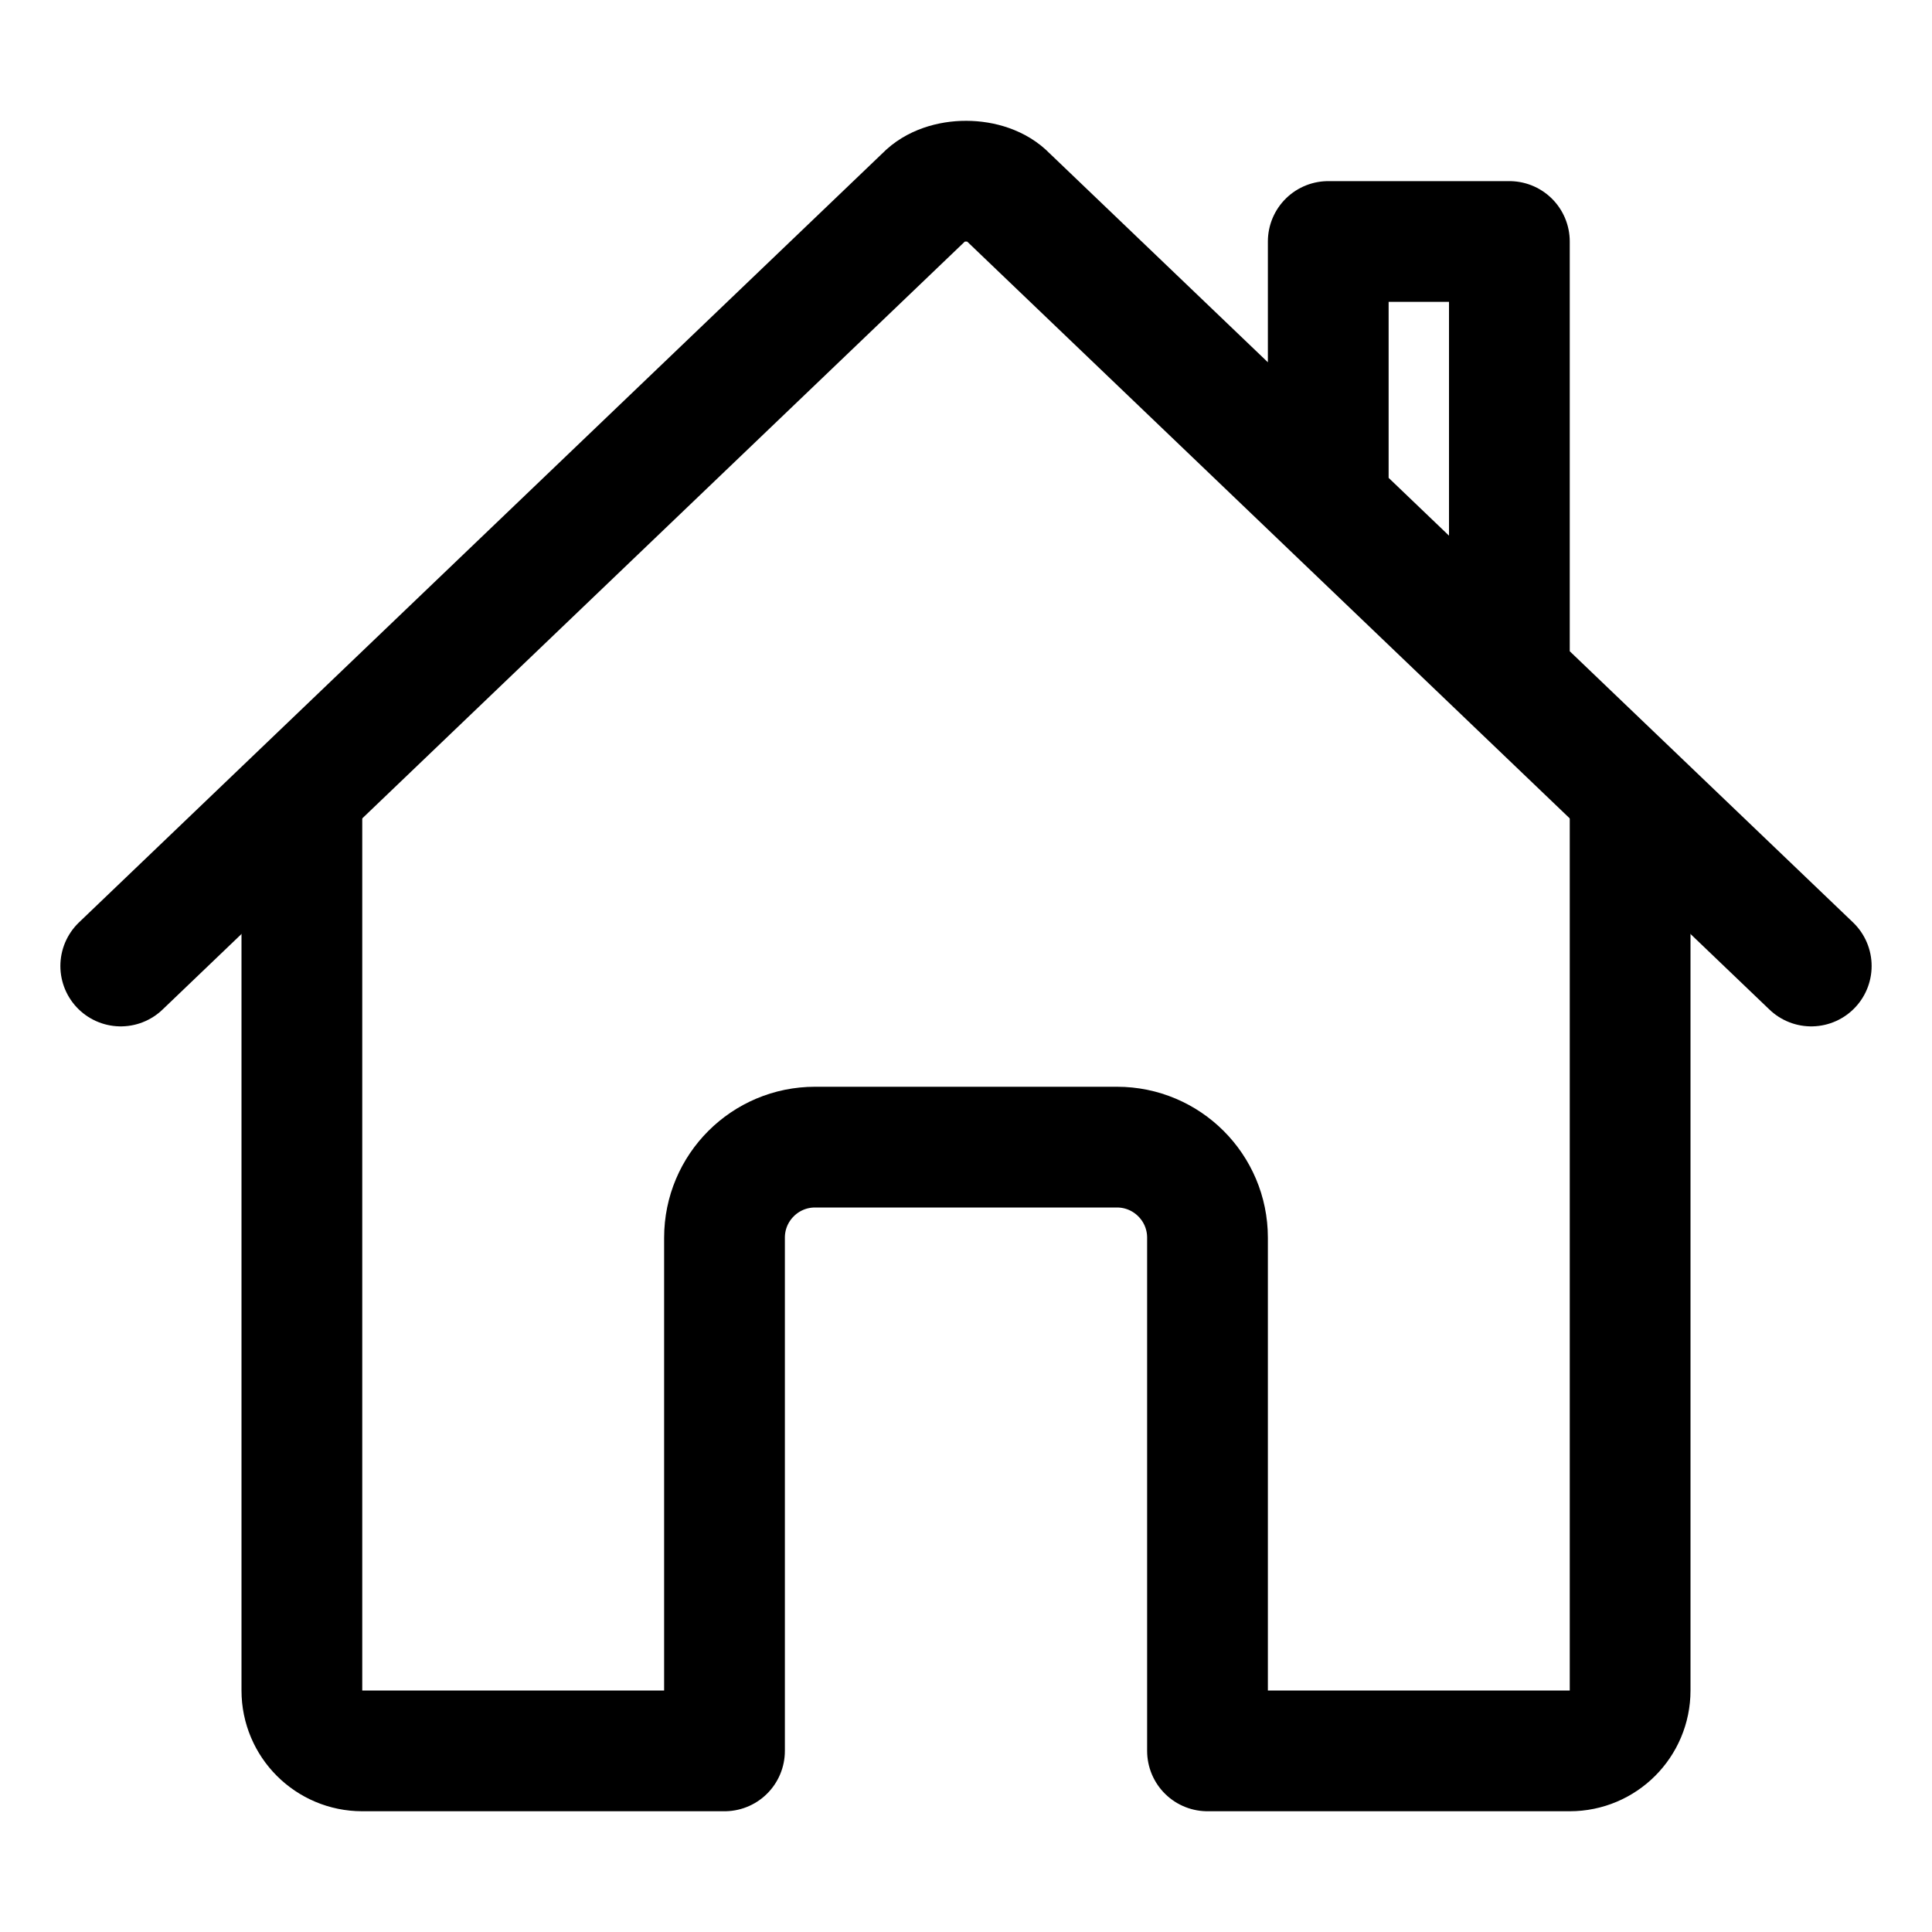
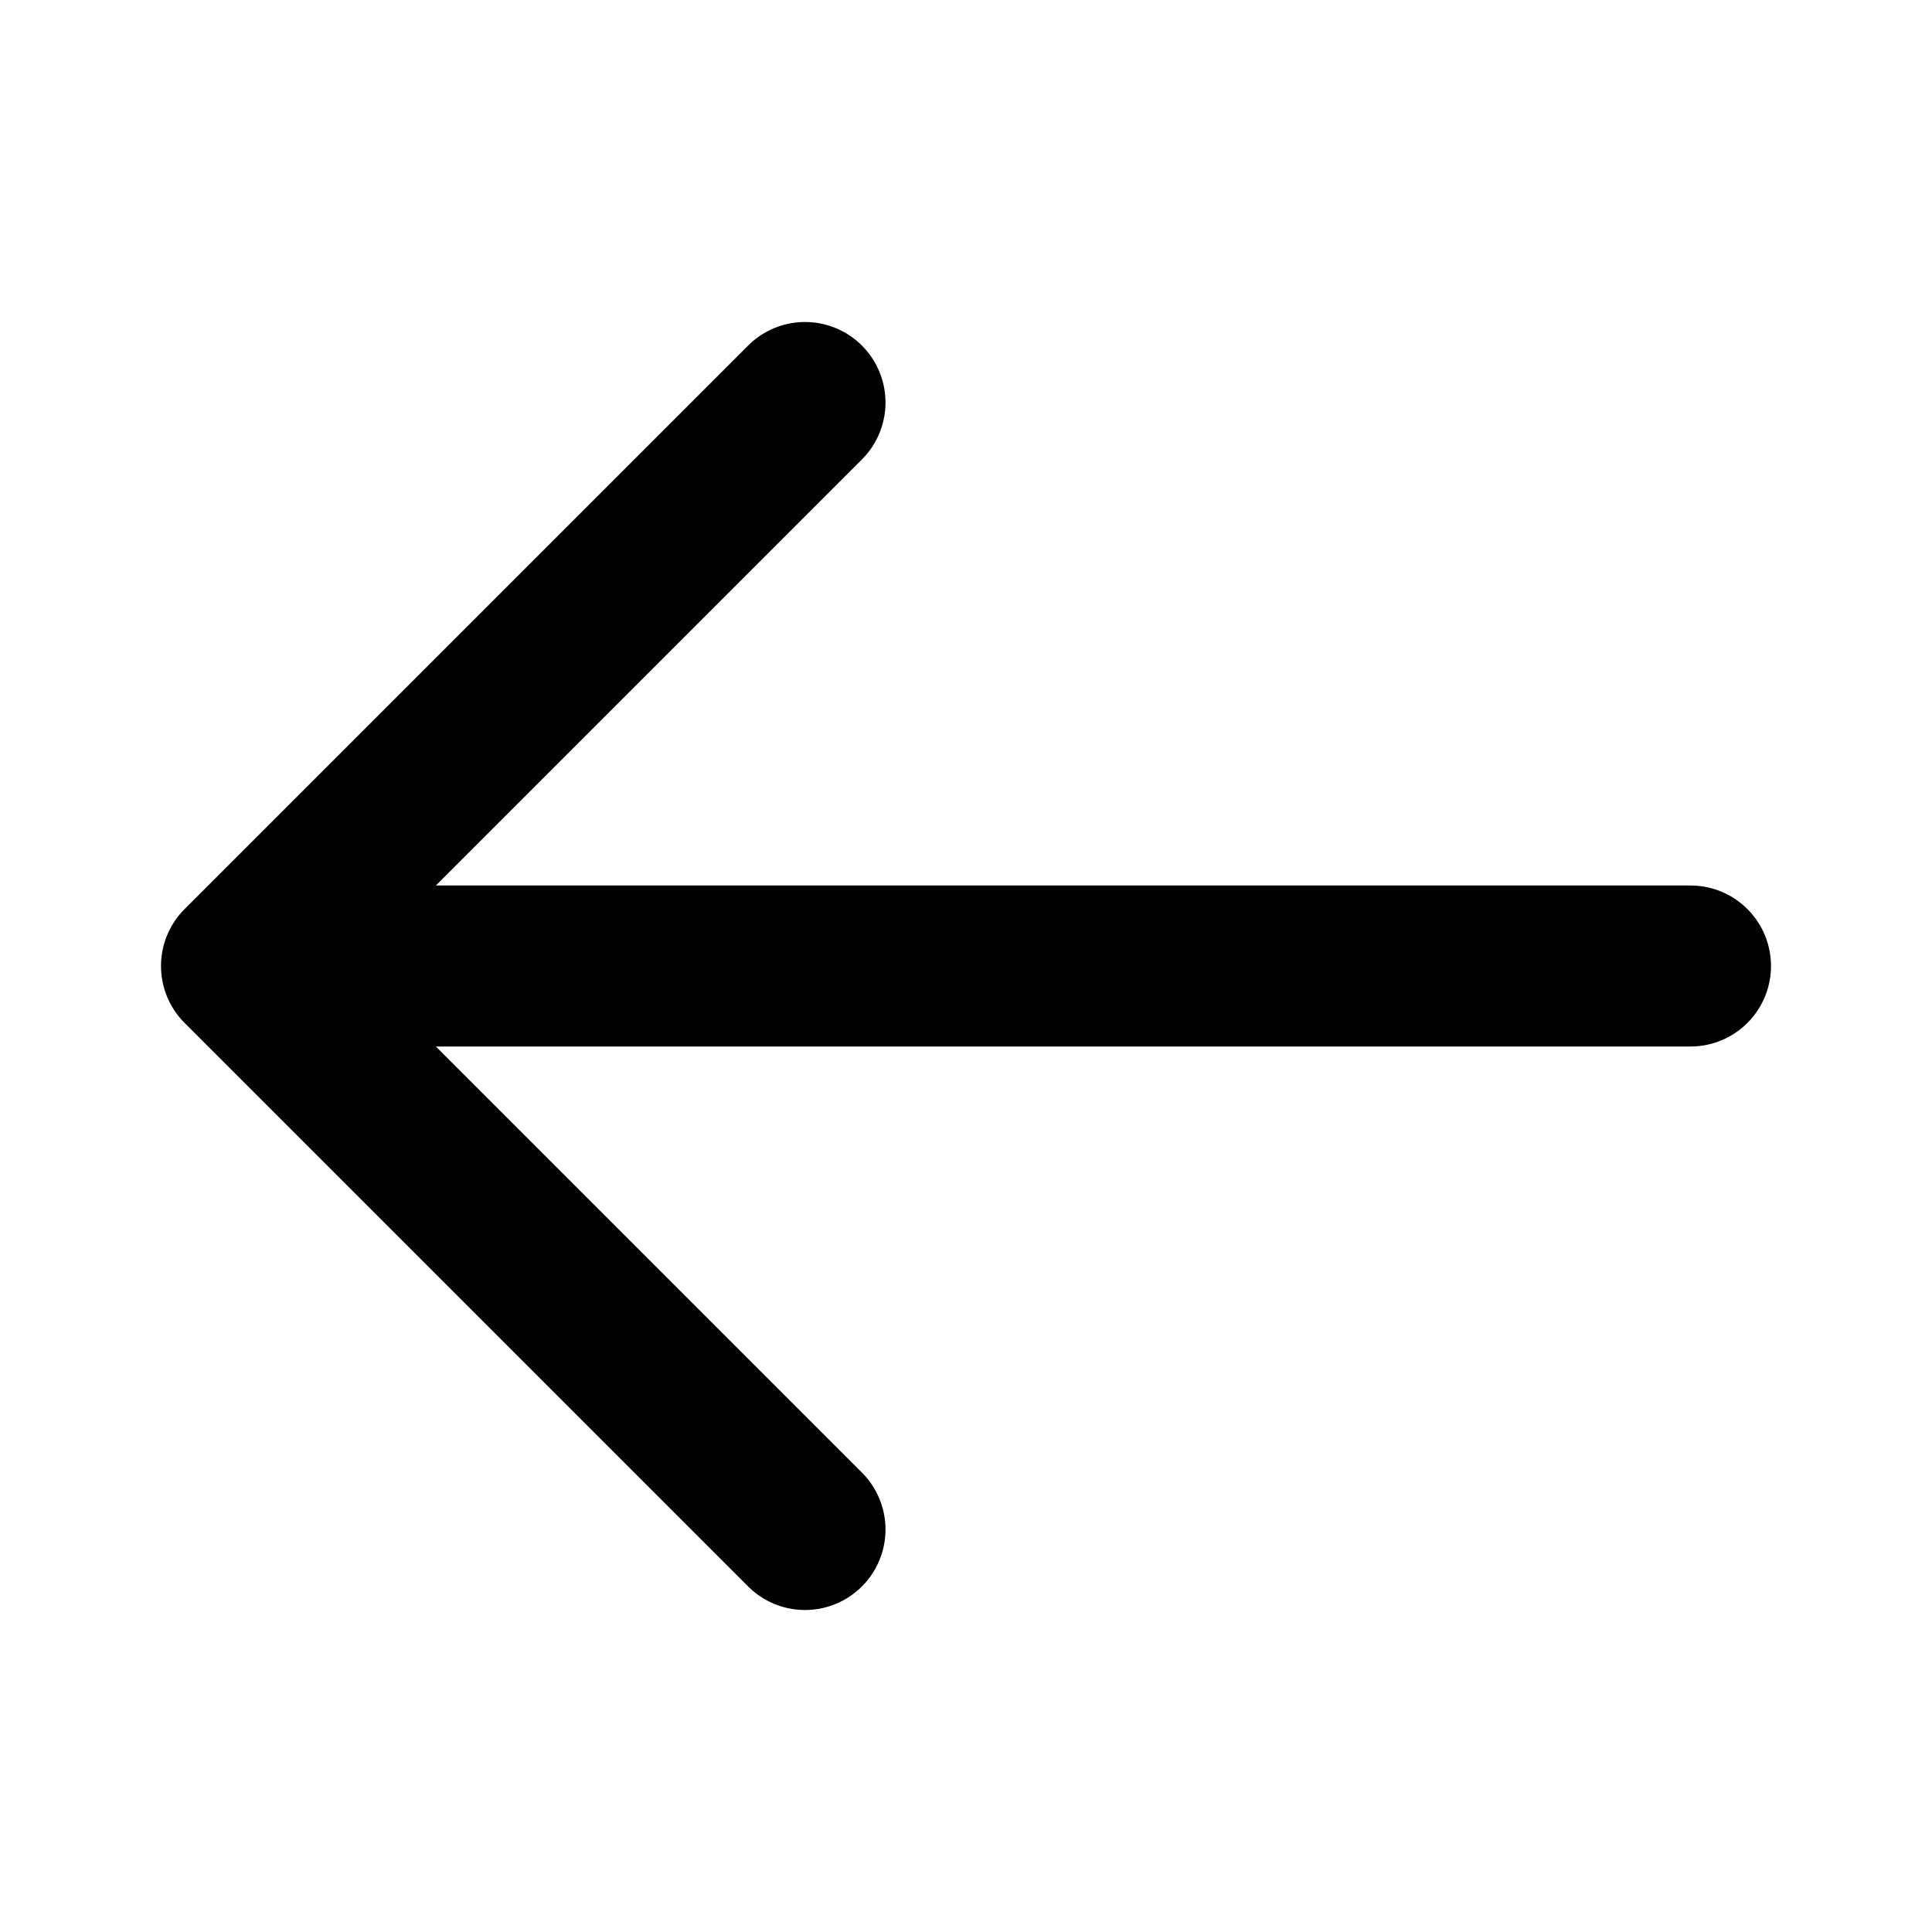
- <svg xmlns="http://www.w3.org/2000/svg" class="ionicon" viewBox="0 0 512 512">
-   <path d="M80 212v236a16 16 0 0016 16h96V328a24 24 0 0124-24h80a24 24 0 0124 24v136h96a16 16 0 0016-16V212" fill="none" stroke="currentColor" stroke-linecap="round" stroke-linejoin="round" stroke-width="32" />
-   <path d="M480 256L266.89 52c-5-5.28-16.69-5.34-21.78 0L32 256M400 179V64h-48v69" fill="none" stroke="currentColor" stroke-linecap="round" stroke-linejoin="round" stroke-width="32" />
+ <svg xmlns="http://www.w3.org/2000/svg" fill="none" stroke="currentColor" viewBox="0 0 24 24">
+   <path stroke-linecap="round" stroke-linejoin="round" stroke-width="2" d="M10 19l-7-7m0 0l7-7m-7 7h18" />
</svg>
